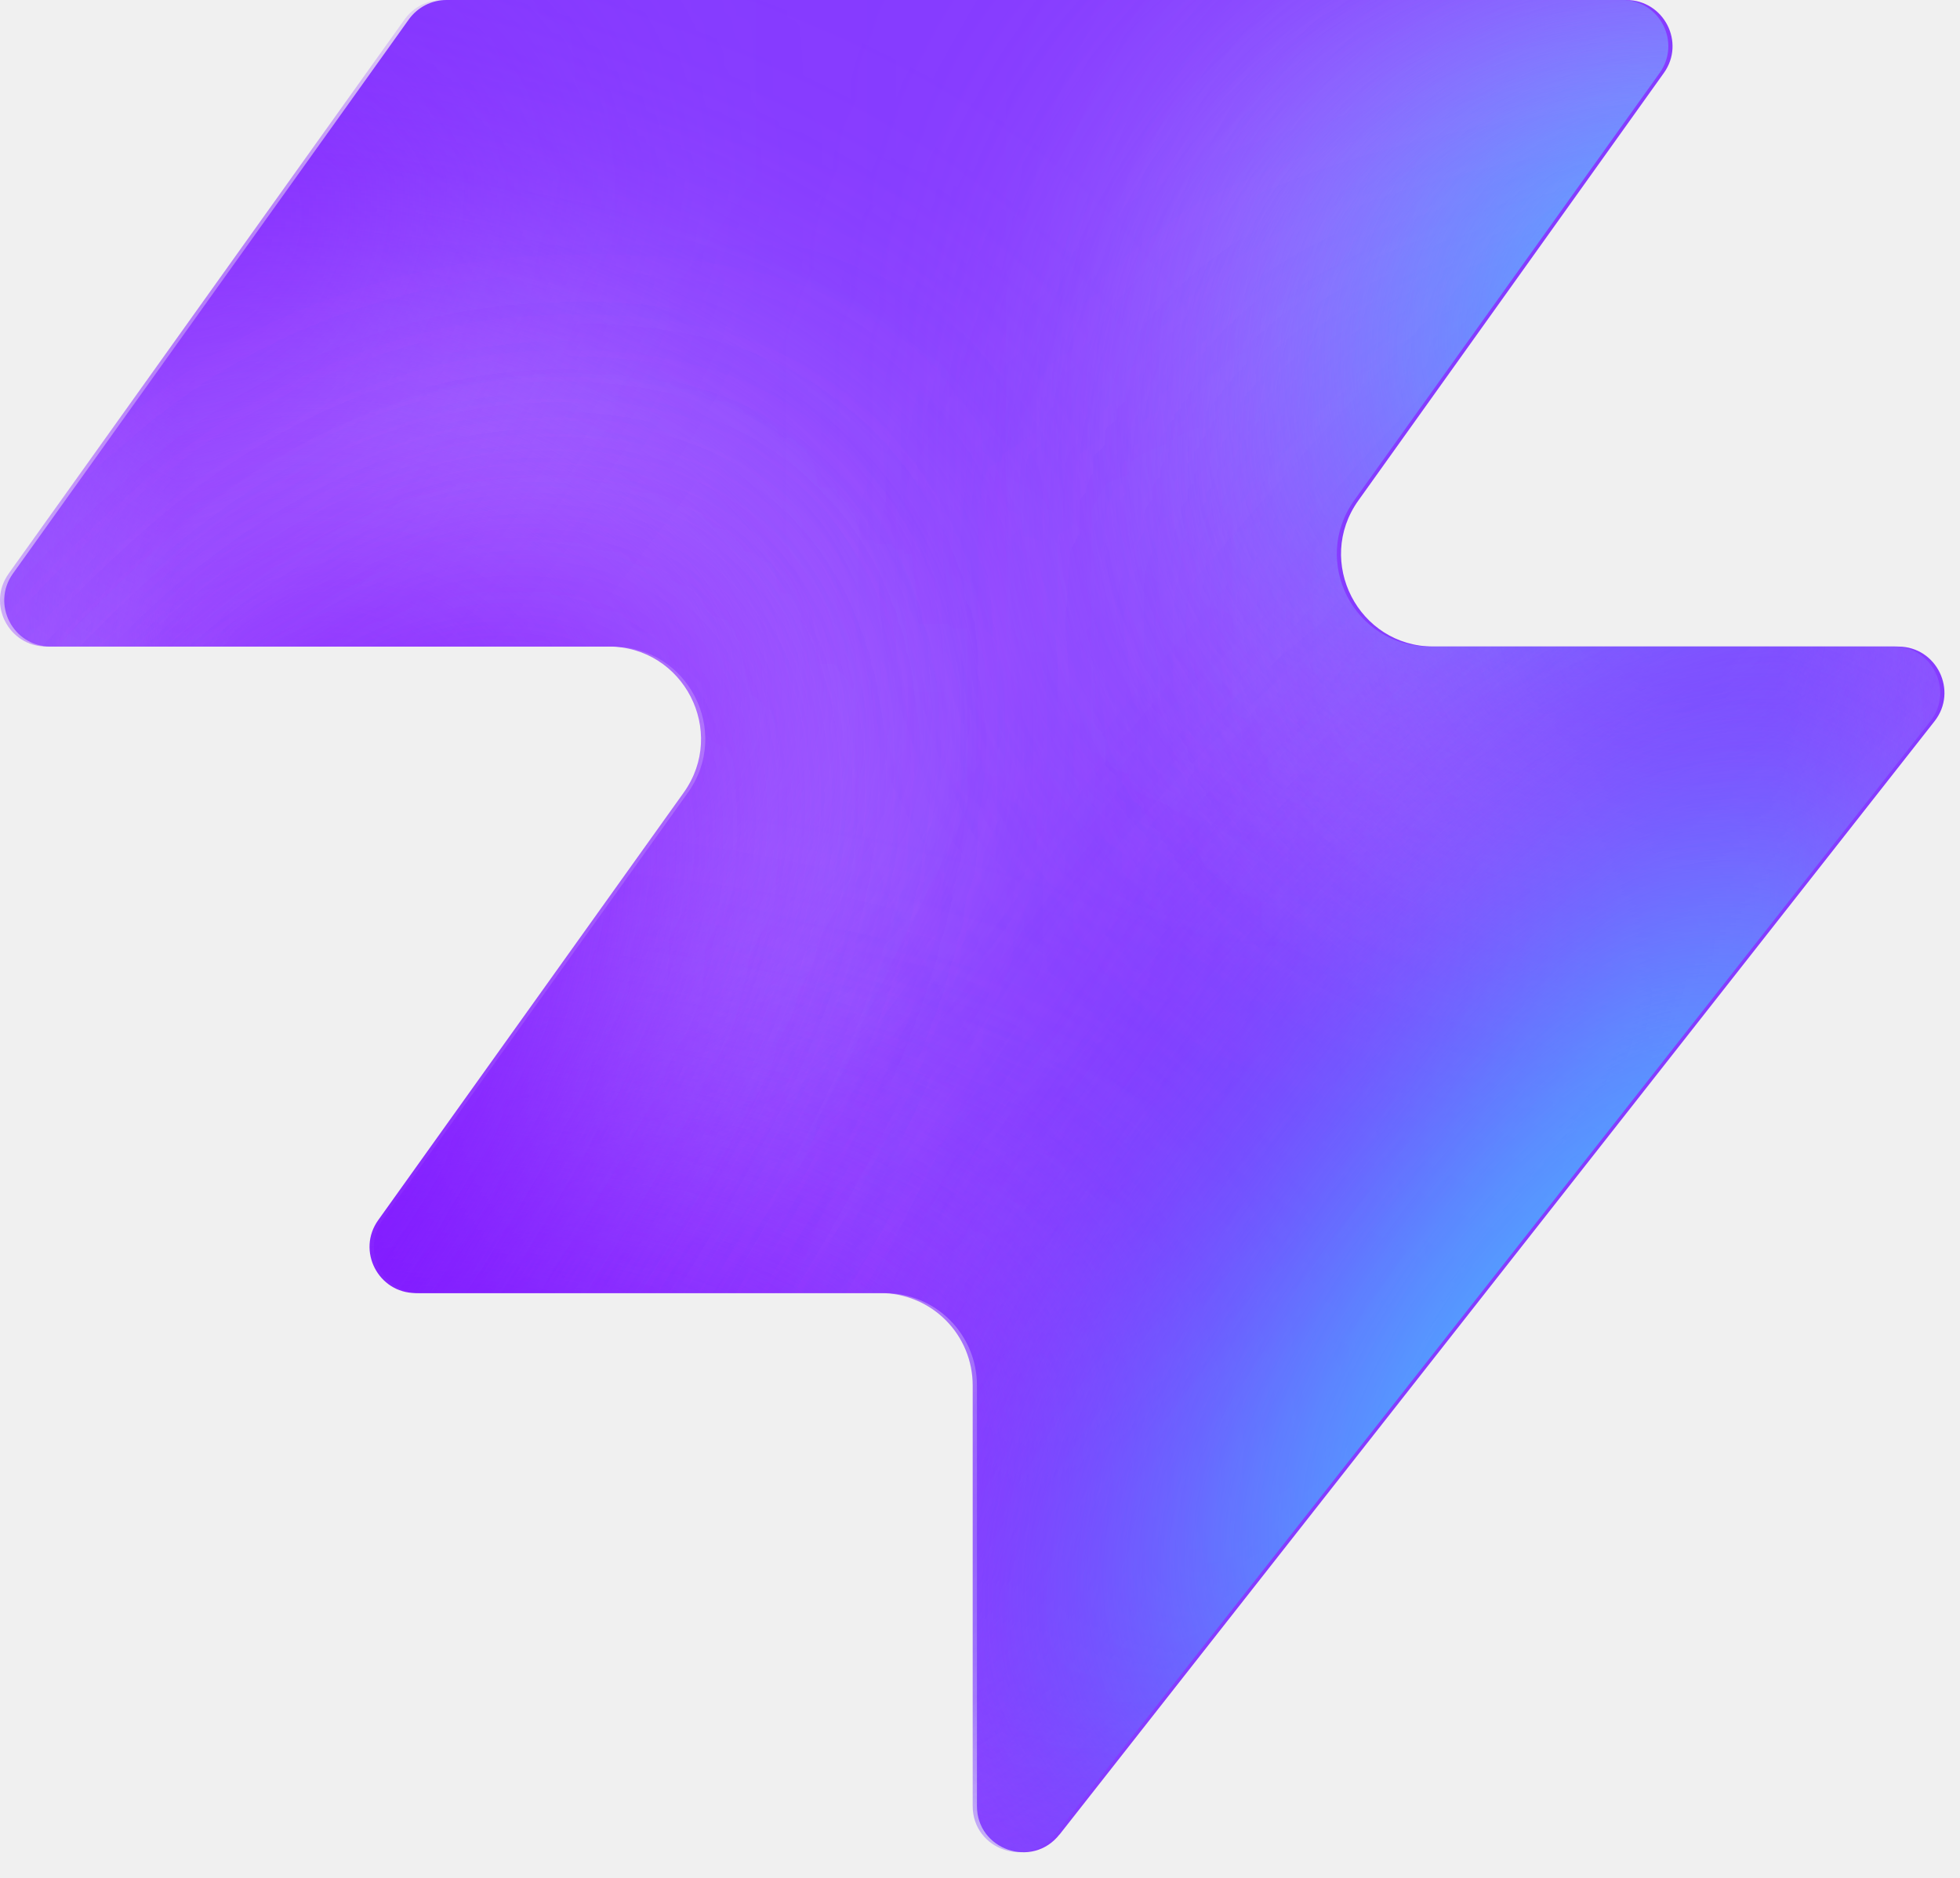
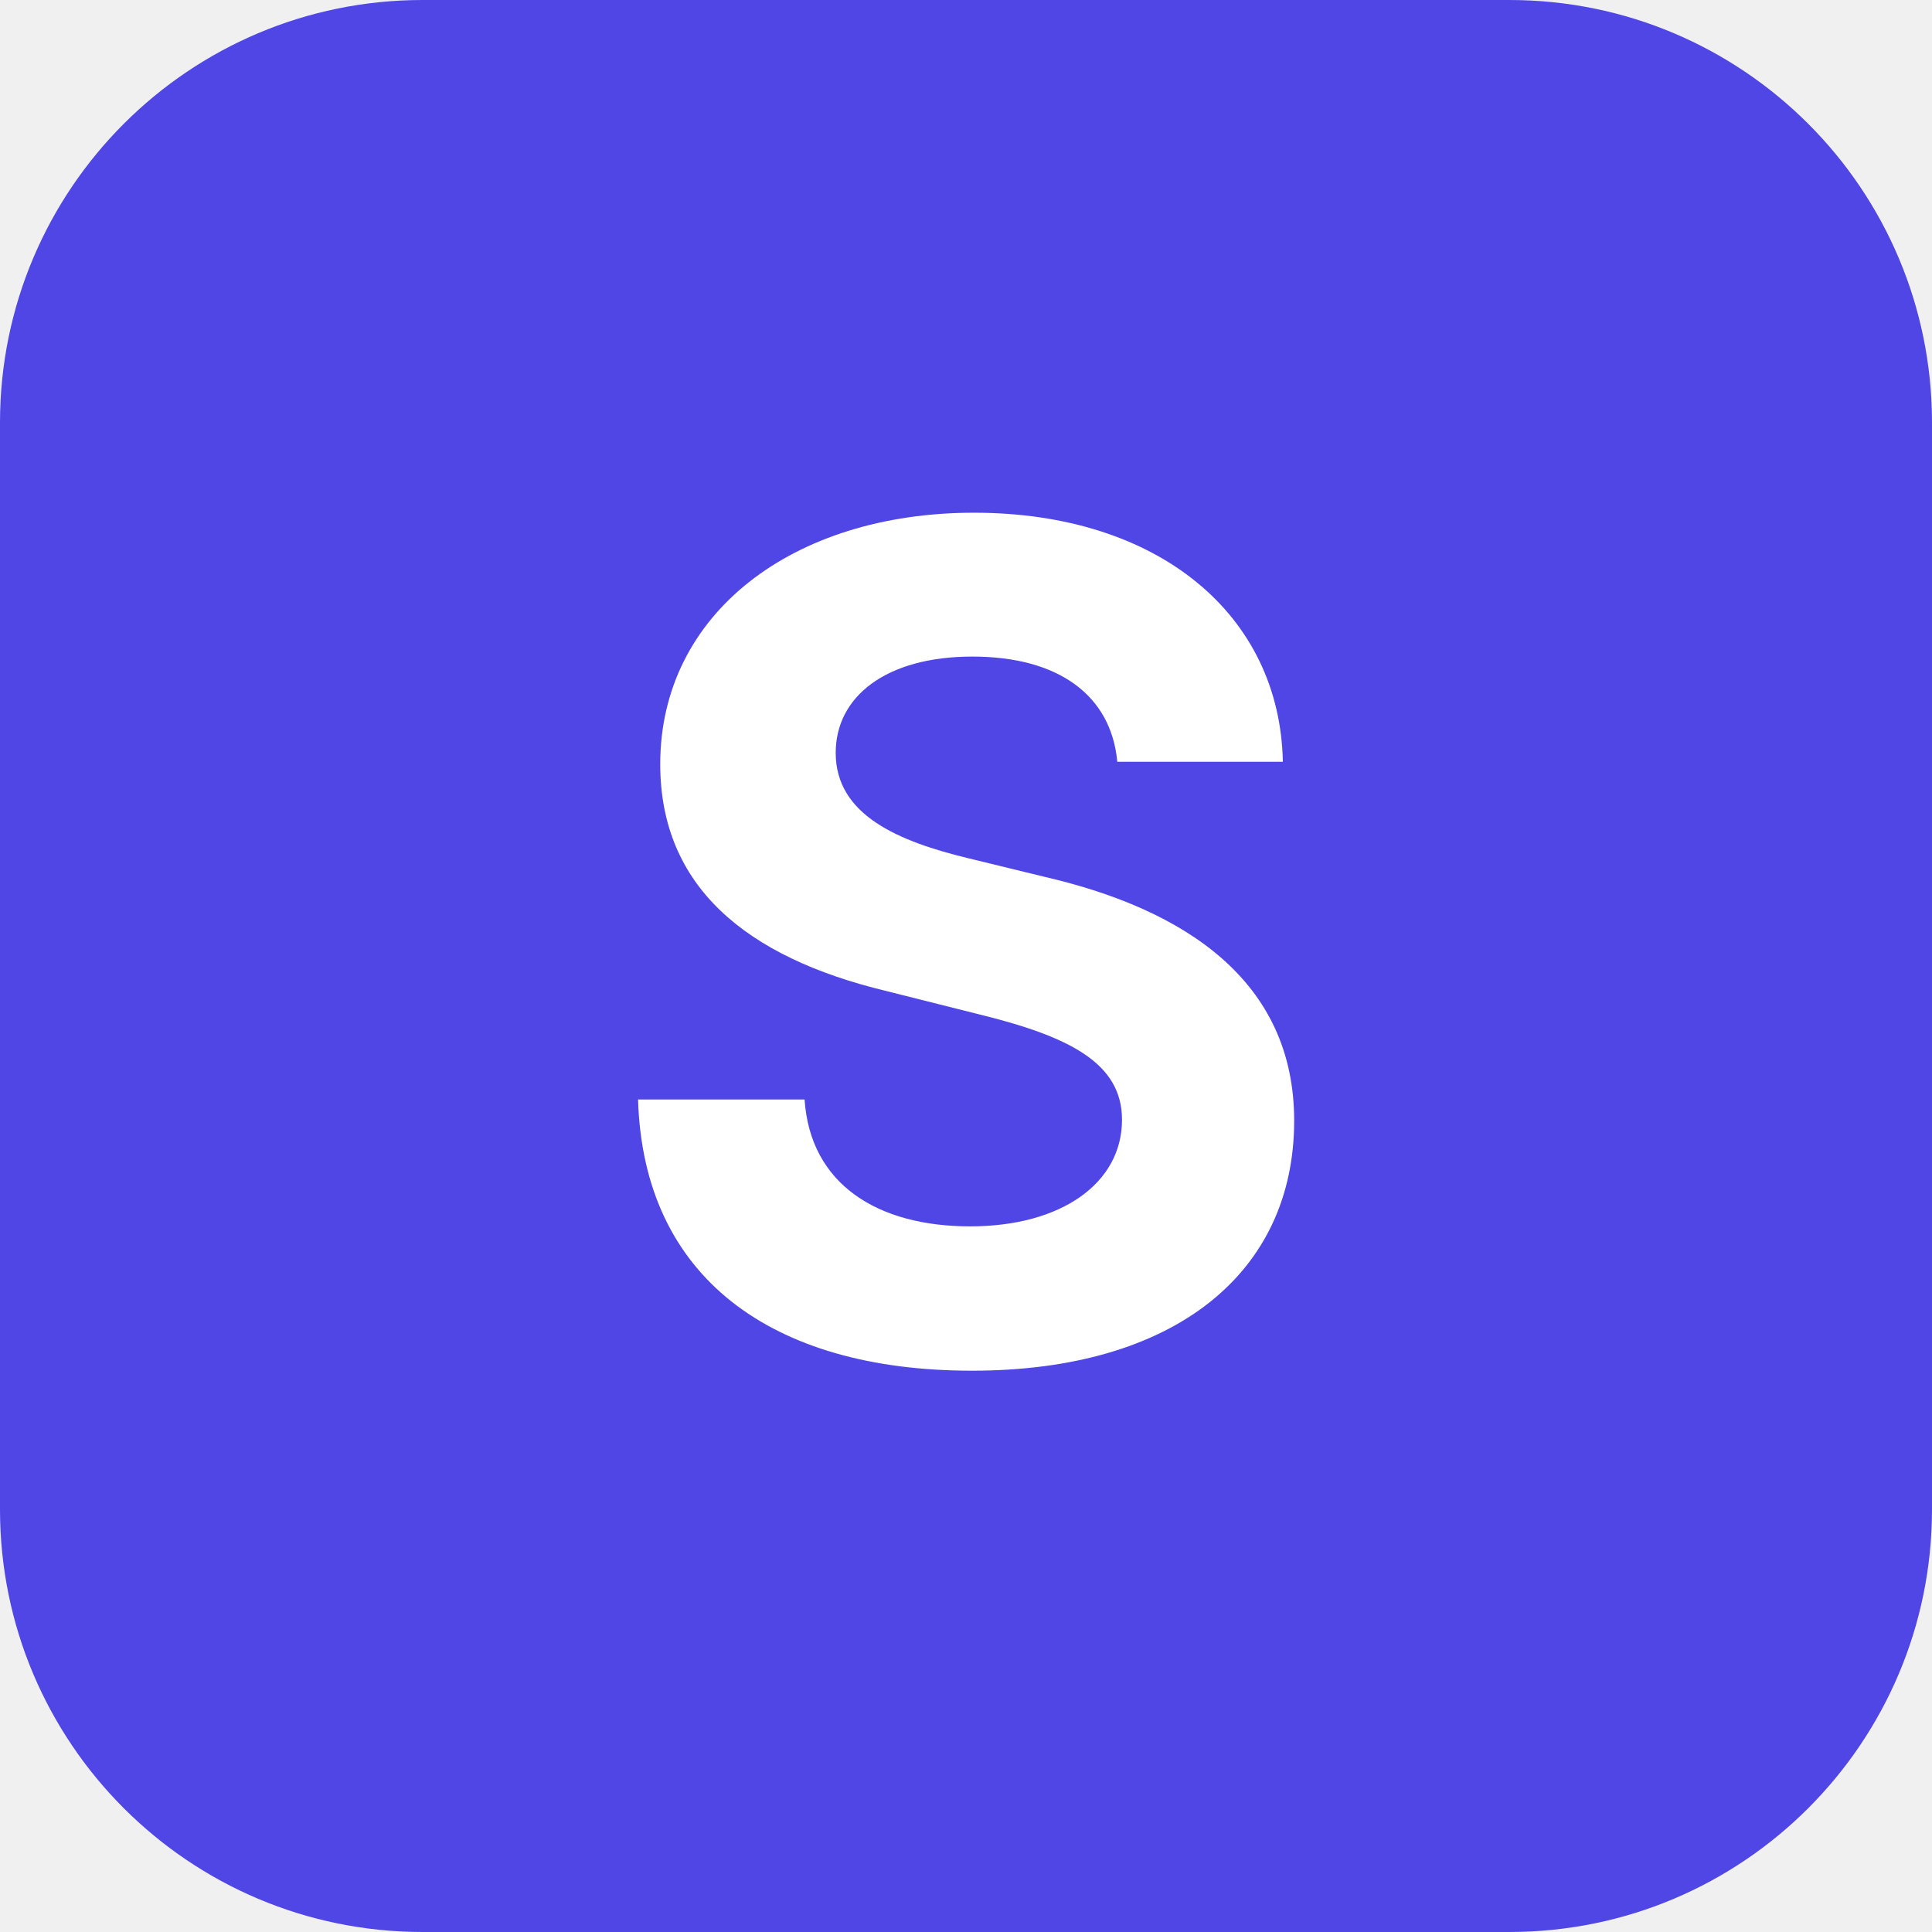
- <svg xmlns="http://www.w3.org/2000/svg" width="48" height="46" fill="none" viewBox="0 0 48 46">
-   <path fill="#863bff" d="M25.946 44.938c-.664.845-2.021.375-2.021-.698V33.937a2.26 2.26 0 0 0-2.262-2.262H10.287c-.92 0-1.456-1.04-.92-1.788l7.48-10.471c1.07-1.497 0-3.578-1.842-3.578H1.237c-.92 0-1.456-1.04-.92-1.788L10.013.474c.214-.297.556-.474.92-.474h28.894c.92 0 1.456 1.04.92 1.788l-7.48 10.471c-1.07 1.498 0 3.579 1.842 3.579h11.377c.943 0 1.473 1.088.89 1.83L25.947 44.94z" style="fill:#863bff;fill:color(display-p3 .525 .23 1);fill-opacity:1" />
-   <mask id="a" width="48" height="46" x="0" y="0" maskUnits="userSpaceOnUse" style="mask-type:alpha">
-     <path fill="#000" d="M25.842 44.938c-.664.844-2.021.375-2.021-.698V33.937a2.26 2.26 0 0 0-2.262-2.262H10.183c-.92 0-1.456-1.04-.92-1.788l7.48-10.471c1.07-1.498 0-3.579-1.842-3.579H1.133c-.92 0-1.456-1.04-.92-1.787L9.91.473c.214-.297.556-.474.92-.474h28.894c.92 0 1.456 1.04.92 1.788l-7.48 10.471c-1.07 1.498 0 3.578 1.842 3.578h11.377c.943 0 1.473 1.088.89 1.832L25.843 44.94z" style="fill:#000;fill-opacity:1" />
-   </mask>
-   <g mask="url(#a)">
-     <g filter="url(#b)">
-       <ellipse cx="5.508" cy="14.704" fill="#ede6ff" rx="5.508" ry="14.704" style="fill:#ede6ff;fill:color(display-p3 .927 .903 1);fill-opacity:1" transform="matrix(.00324 1 1 -.00324 -4.47 31.516)" />
-     </g>
-     <g filter="url(#c)">
-       <ellipse cx="10.399" cy="29.851" fill="#ede6ff" rx="10.399" ry="29.851" style="fill:#ede6ff;fill:color(display-p3 .927 .903 1);fill-opacity:1" transform="matrix(.00324 1 1 -.00324 -39.328 7.883)" />
-     </g>
-     <g filter="url(#d)">
-       <ellipse cx="5.508" cy="30.487" fill="#7e14ff" rx="5.508" ry="30.487" style="fill:#7e14ff;fill:color(display-p3 .492 .077 1);fill-opacity:1" transform="rotate(89.814 -25.913 -14.639)scale(1 -1)" />
-     </g>
-     <g filter="url(#e)">
-       <ellipse cx="5.508" cy="30.599" fill="#7e14ff" rx="5.508" ry="30.599" style="fill:#7e14ff;fill:color(display-p3 .492 .077 1);fill-opacity:1" transform="rotate(89.814 -32.644 -3.334)scale(1 -1)" />
-     </g>
-     <g filter="url(#f)">
-       <ellipse cx="5.508" cy="30.599" fill="#7e14ff" rx="5.508" ry="30.599" style="fill:#7e14ff;fill:color(display-p3 .492 .077 1);fill-opacity:1" transform="matrix(.00324 1 1 -.00324 -34.34 30.47)" />
-     </g>
-     <g filter="url(#g)">
-       <ellipse cx="14.072" cy="22.078" fill="#ede6ff" rx="14.072" ry="22.078" style="fill:#ede6ff;fill:color(display-p3 .927 .903 1);fill-opacity:1" transform="rotate(93.35 24.506 48.493)scale(-1 1)" />
-     </g>
-     <g filter="url(#h)">
-       <ellipse cx="3.47" cy="21.501" fill="#7e14ff" rx="3.47" ry="21.501" style="fill:#7e14ff;fill:color(display-p3 .492 .077 1);fill-opacity:1" transform="rotate(89.009 28.708 47.59)scale(-1 1)" />
-     </g>
-     <g filter="url(#i)">
-       <ellipse cx="3.47" cy="21.501" fill="#7e14ff" rx="3.47" ry="21.501" style="fill:#7e14ff;fill:color(display-p3 .492 .077 1);fill-opacity:1" transform="rotate(89.009 28.708 47.59)scale(-1 1)" />
-     </g>
-     <g filter="url(#j)">
-       <ellipse cx=".387" cy="8.972" fill="#7e14ff" rx="4.407" ry="29.108" style="fill:#7e14ff;fill:color(display-p3 .492 .077 1);fill-opacity:1" transform="rotate(39.51 .387 8.972)" />
-     </g>
-     <g filter="url(#k)">
-       <ellipse cx="47.523" cy="-6.092" fill="#7e14ff" rx="4.407" ry="29.108" style="fill:#7e14ff;fill:color(display-p3 .492 .077 1);fill-opacity:1" transform="rotate(37.892 47.523 -6.092)" />
-     </g>
-     <g filter="url(#l)">
-       <ellipse cx="41.412" cy="6.333" fill="#47bfff" rx="5.971" ry="9.665" style="fill:#47bfff;fill:color(display-p3 .28 .748 1);fill-opacity:1" transform="rotate(37.892 41.412 6.333)" />
-     </g>
-     <g filter="url(#m)">
-       <ellipse cx="-1.879" cy="38.332" fill="#7e14ff" rx="4.407" ry="29.108" style="fill:#7e14ff;fill:color(display-p3 .492 .077 1);fill-opacity:1" transform="rotate(37.892 -1.88 38.332)" />
-     </g>
-     <g filter="url(#n)">
-       <ellipse cx="-1.879" cy="38.332" fill="#7e14ff" rx="4.407" ry="29.108" style="fill:#7e14ff;fill:color(display-p3 .492 .077 1);fill-opacity:1" transform="rotate(37.892 -1.88 38.332)" />
-     </g>
-     <g filter="url(#o)">
-       <ellipse cx="35.651" cy="29.907" fill="#7e14ff" rx="4.407" ry="29.108" style="fill:#7e14ff;fill:color(display-p3 .492 .077 1);fill-opacity:1" transform="rotate(37.892 35.651 29.907)" />
-     </g>
-     <g filter="url(#p)">
-       <ellipse cx="38.418" cy="32.4" fill="#47bfff" rx="5.971" ry="15.297" style="fill:#47bfff;fill:color(display-p3 .28 .748 1);fill-opacity:1" transform="rotate(37.892 38.418 32.4)" />
-     </g>
-   </g>
-   <defs>
-     <filter id="b" width="60.045" height="41.654" x="-19.77" y="16.149" color-interpolation-filters="sRGB" filterUnits="userSpaceOnUse">
-       <feFlood flood-opacity="0" result="BackgroundImageFix" />
-       <feBlend in="SourceGraphic" in2="BackgroundImageFix" result="shape" />
-       <feGaussianBlur result="effect1_foregroundBlur_2002_17158" stdDeviation="7.659" />
-     </filter>
-     <filter id="c" width="90.34" height="51.437" x="-54.613" y="-7.533" color-interpolation-filters="sRGB" filterUnits="userSpaceOnUse">
-       <feFlood flood-opacity="0" result="BackgroundImageFix" />
-       <feBlend in="SourceGraphic" in2="BackgroundImageFix" result="shape" />
-       <feGaussianBlur result="effect1_foregroundBlur_2002_17158" stdDeviation="7.659" />
-     </filter>
-     <filter id="d" width="79.355" height="29.4" x="-49.64" y="2.03" color-interpolation-filters="sRGB" filterUnits="userSpaceOnUse">
-       <feFlood flood-opacity="0" result="BackgroundImageFix" />
-       <feBlend in="SourceGraphic" in2="BackgroundImageFix" result="shape" />
-       <feGaussianBlur result="effect1_foregroundBlur_2002_17158" stdDeviation="4.596" />
-     </filter>
-     <filter id="e" width="79.579" height="29.4" x="-45.045" y="20.029" color-interpolation-filters="sRGB" filterUnits="userSpaceOnUse">
-       <feFlood flood-opacity="0" result="BackgroundImageFix" />
-       <feBlend in="SourceGraphic" in2="BackgroundImageFix" result="shape" />
-       <feGaussianBlur result="effect1_foregroundBlur_2002_17158" stdDeviation="4.596" />
-     </filter>
-     <filter id="f" width="79.579" height="29.4" x="-43.513" y="21.178" color-interpolation-filters="sRGB" filterUnits="userSpaceOnUse">
-       <feFlood flood-opacity="0" result="BackgroundImageFix" />
-       <feBlend in="SourceGraphic" in2="BackgroundImageFix" result="shape" />
-       <feGaussianBlur result="effect1_foregroundBlur_2002_17158" stdDeviation="4.596" />
-     </filter>
-     <filter id="g" width="74.749" height="58.852" x="15.756" y="-17.901" color-interpolation-filters="sRGB" filterUnits="userSpaceOnUse">
-       <feFlood flood-opacity="0" result="BackgroundImageFix" />
-       <feBlend in="SourceGraphic" in2="BackgroundImageFix" result="shape" />
-       <feGaussianBlur result="effect1_foregroundBlur_2002_17158" stdDeviation="7.659" />
-     </filter>
-     <filter id="h" width="61.377" height="25.362" x="23.548" y="2.284" color-interpolation-filters="sRGB" filterUnits="userSpaceOnUse">
-       <feFlood flood-opacity="0" result="BackgroundImageFix" />
-       <feBlend in="SourceGraphic" in2="BackgroundImageFix" result="shape" />
-       <feGaussianBlur result="effect1_foregroundBlur_2002_17158" stdDeviation="4.596" />
-     </filter>
-     <filter id="i" width="61.377" height="25.362" x="23.548" y="2.284" color-interpolation-filters="sRGB" filterUnits="userSpaceOnUse">
-       <feFlood flood-opacity="0" result="BackgroundImageFix" />
-       <feBlend in="SourceGraphic" in2="BackgroundImageFix" result="shape" />
-       <feGaussianBlur result="effect1_foregroundBlur_2002_17158" stdDeviation="4.596" />
-     </filter>
-     <filter id="j" width="56.045" height="63.649" x="-27.636" y="-22.853" color-interpolation-filters="sRGB" filterUnits="userSpaceOnUse">
-       <feFlood flood-opacity="0" result="BackgroundImageFix" />
-       <feBlend in="SourceGraphic" in2="BackgroundImageFix" result="shape" />
-       <feGaussianBlur result="effect1_foregroundBlur_2002_17158" stdDeviation="4.596" />
-     </filter>
-     <filter id="k" width="54.814" height="64.646" x="20.116" y="-38.415" color-interpolation-filters="sRGB" filterUnits="userSpaceOnUse">
-       <feFlood flood-opacity="0" result="BackgroundImageFix" />
-       <feBlend in="SourceGraphic" in2="BackgroundImageFix" result="shape" />
-       <feGaussianBlur result="effect1_foregroundBlur_2002_17158" stdDeviation="4.596" />
-     </filter>
-     <filter id="l" width="33.541" height="35.313" x="24.641" y="-11.323" color-interpolation-filters="sRGB" filterUnits="userSpaceOnUse">
-       <feFlood flood-opacity="0" result="BackgroundImageFix" />
-       <feBlend in="SourceGraphic" in2="BackgroundImageFix" result="shape" />
-       <feGaussianBlur result="effect1_foregroundBlur_2002_17158" stdDeviation="4.596" />
-     </filter>
-     <filter id="m" width="54.814" height="64.646" x="-29.286" y="6.009" color-interpolation-filters="sRGB" filterUnits="userSpaceOnUse">
-       <feFlood flood-opacity="0" result="BackgroundImageFix" />
-       <feBlend in="SourceGraphic" in2="BackgroundImageFix" result="shape" />
-       <feGaussianBlur result="effect1_foregroundBlur_2002_17158" stdDeviation="4.596" />
-     </filter>
-     <filter id="n" width="54.814" height="64.646" x="-29.286" y="6.009" color-interpolation-filters="sRGB" filterUnits="userSpaceOnUse">
-       <feFlood flood-opacity="0" result="BackgroundImageFix" />
-       <feBlend in="SourceGraphic" in2="BackgroundImageFix" result="shape" />
-       <feGaussianBlur result="effect1_foregroundBlur_2002_17158" stdDeviation="4.596" />
-     </filter>
-     <filter id="o" width="54.814" height="64.646" x="8.244" y="-2.416" color-interpolation-filters="sRGB" filterUnits="userSpaceOnUse">
-       <feFlood flood-opacity="0" result="BackgroundImageFix" />
-       <feBlend in="SourceGraphic" in2="BackgroundImageFix" result="shape" />
-       <feGaussianBlur result="effect1_foregroundBlur_2002_17158" stdDeviation="4.596" />
-     </filter>
-     <filter id="p" width="39.409" height="43.623" x="18.713" y="10.588" color-interpolation-filters="sRGB" filterUnits="userSpaceOnUse">
-       <feFlood flood-opacity="0" result="BackgroundImageFix" />
-       <feBlend in="SourceGraphic" in2="BackgroundImageFix" result="shape" />
-       <feGaussianBlur result="effect1_foregroundBlur_2002_17158" stdDeviation="4.596" />
-     </filter>
-   </defs>
+ <svg xmlns="http://www.w3.org/2000/svg" viewBox="0 0 64 64">
+   <rect width="64" height="64" rx="14" fill="#4f46e5" />
+   <text x="32" y="45" font-family="Inter,Arial,sans-serif" font-size="38" font-weight="700" fill="#fff" text-anchor="middle">S</text>
</svg>
